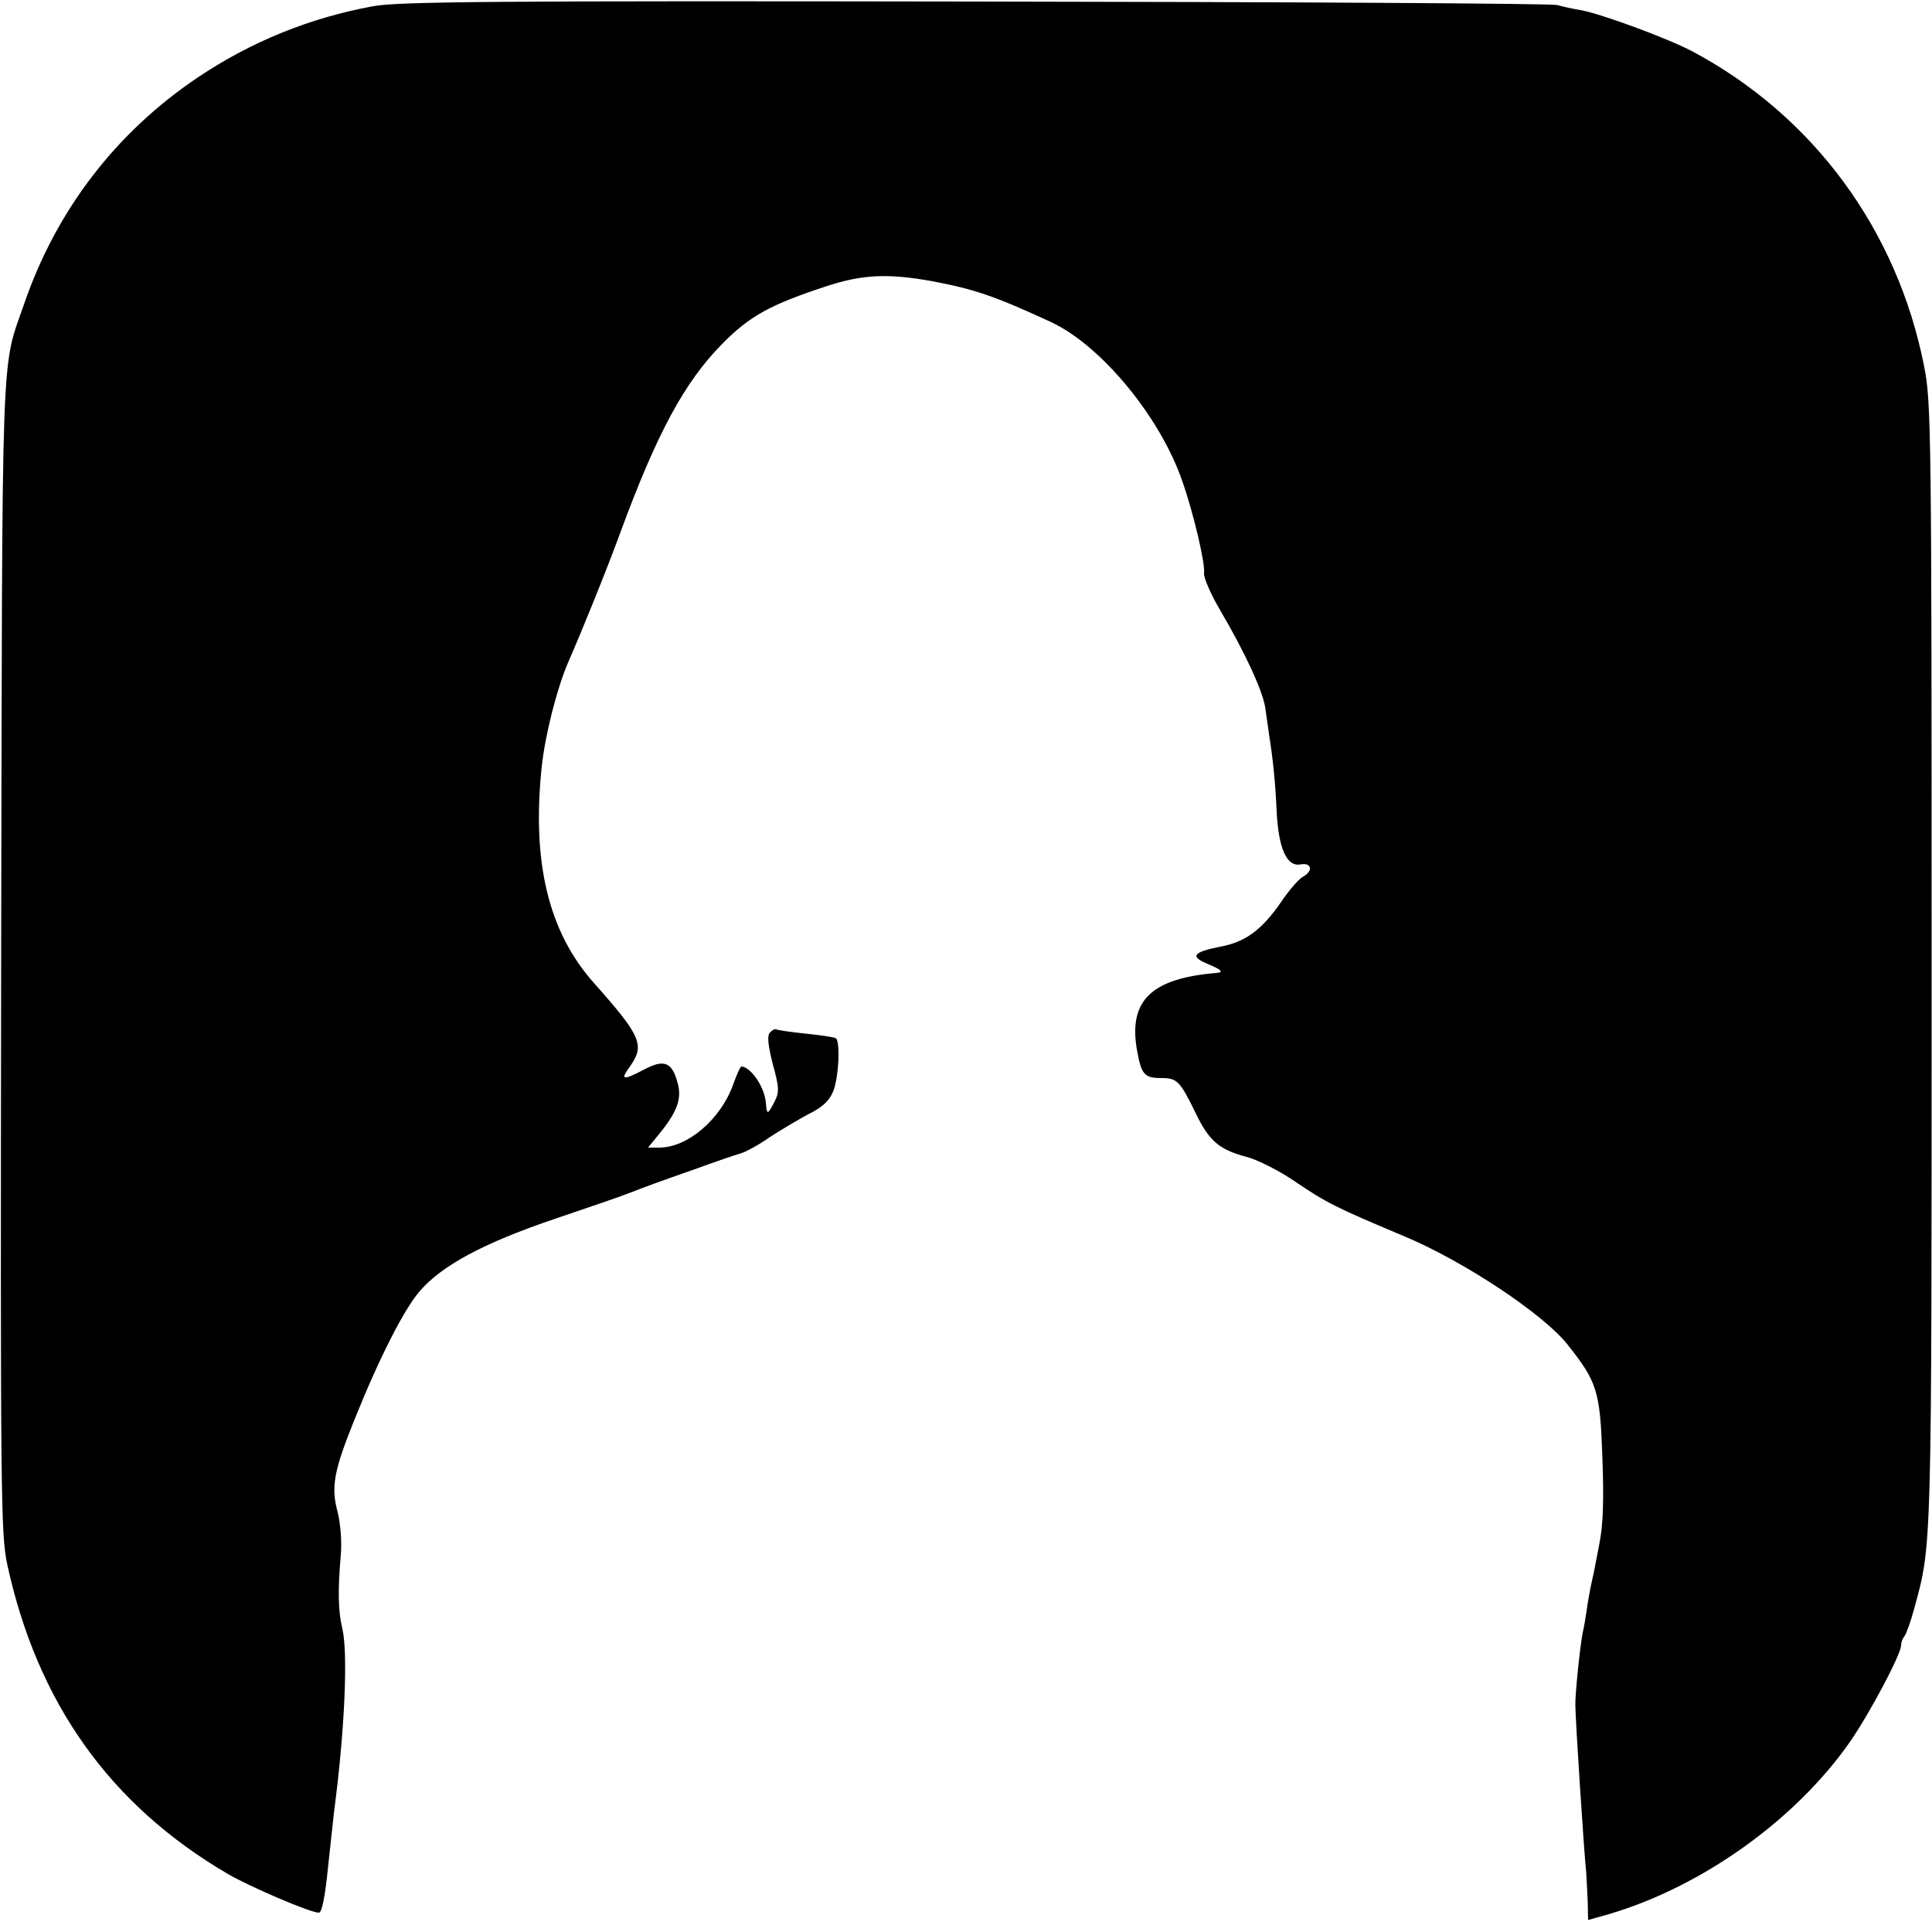
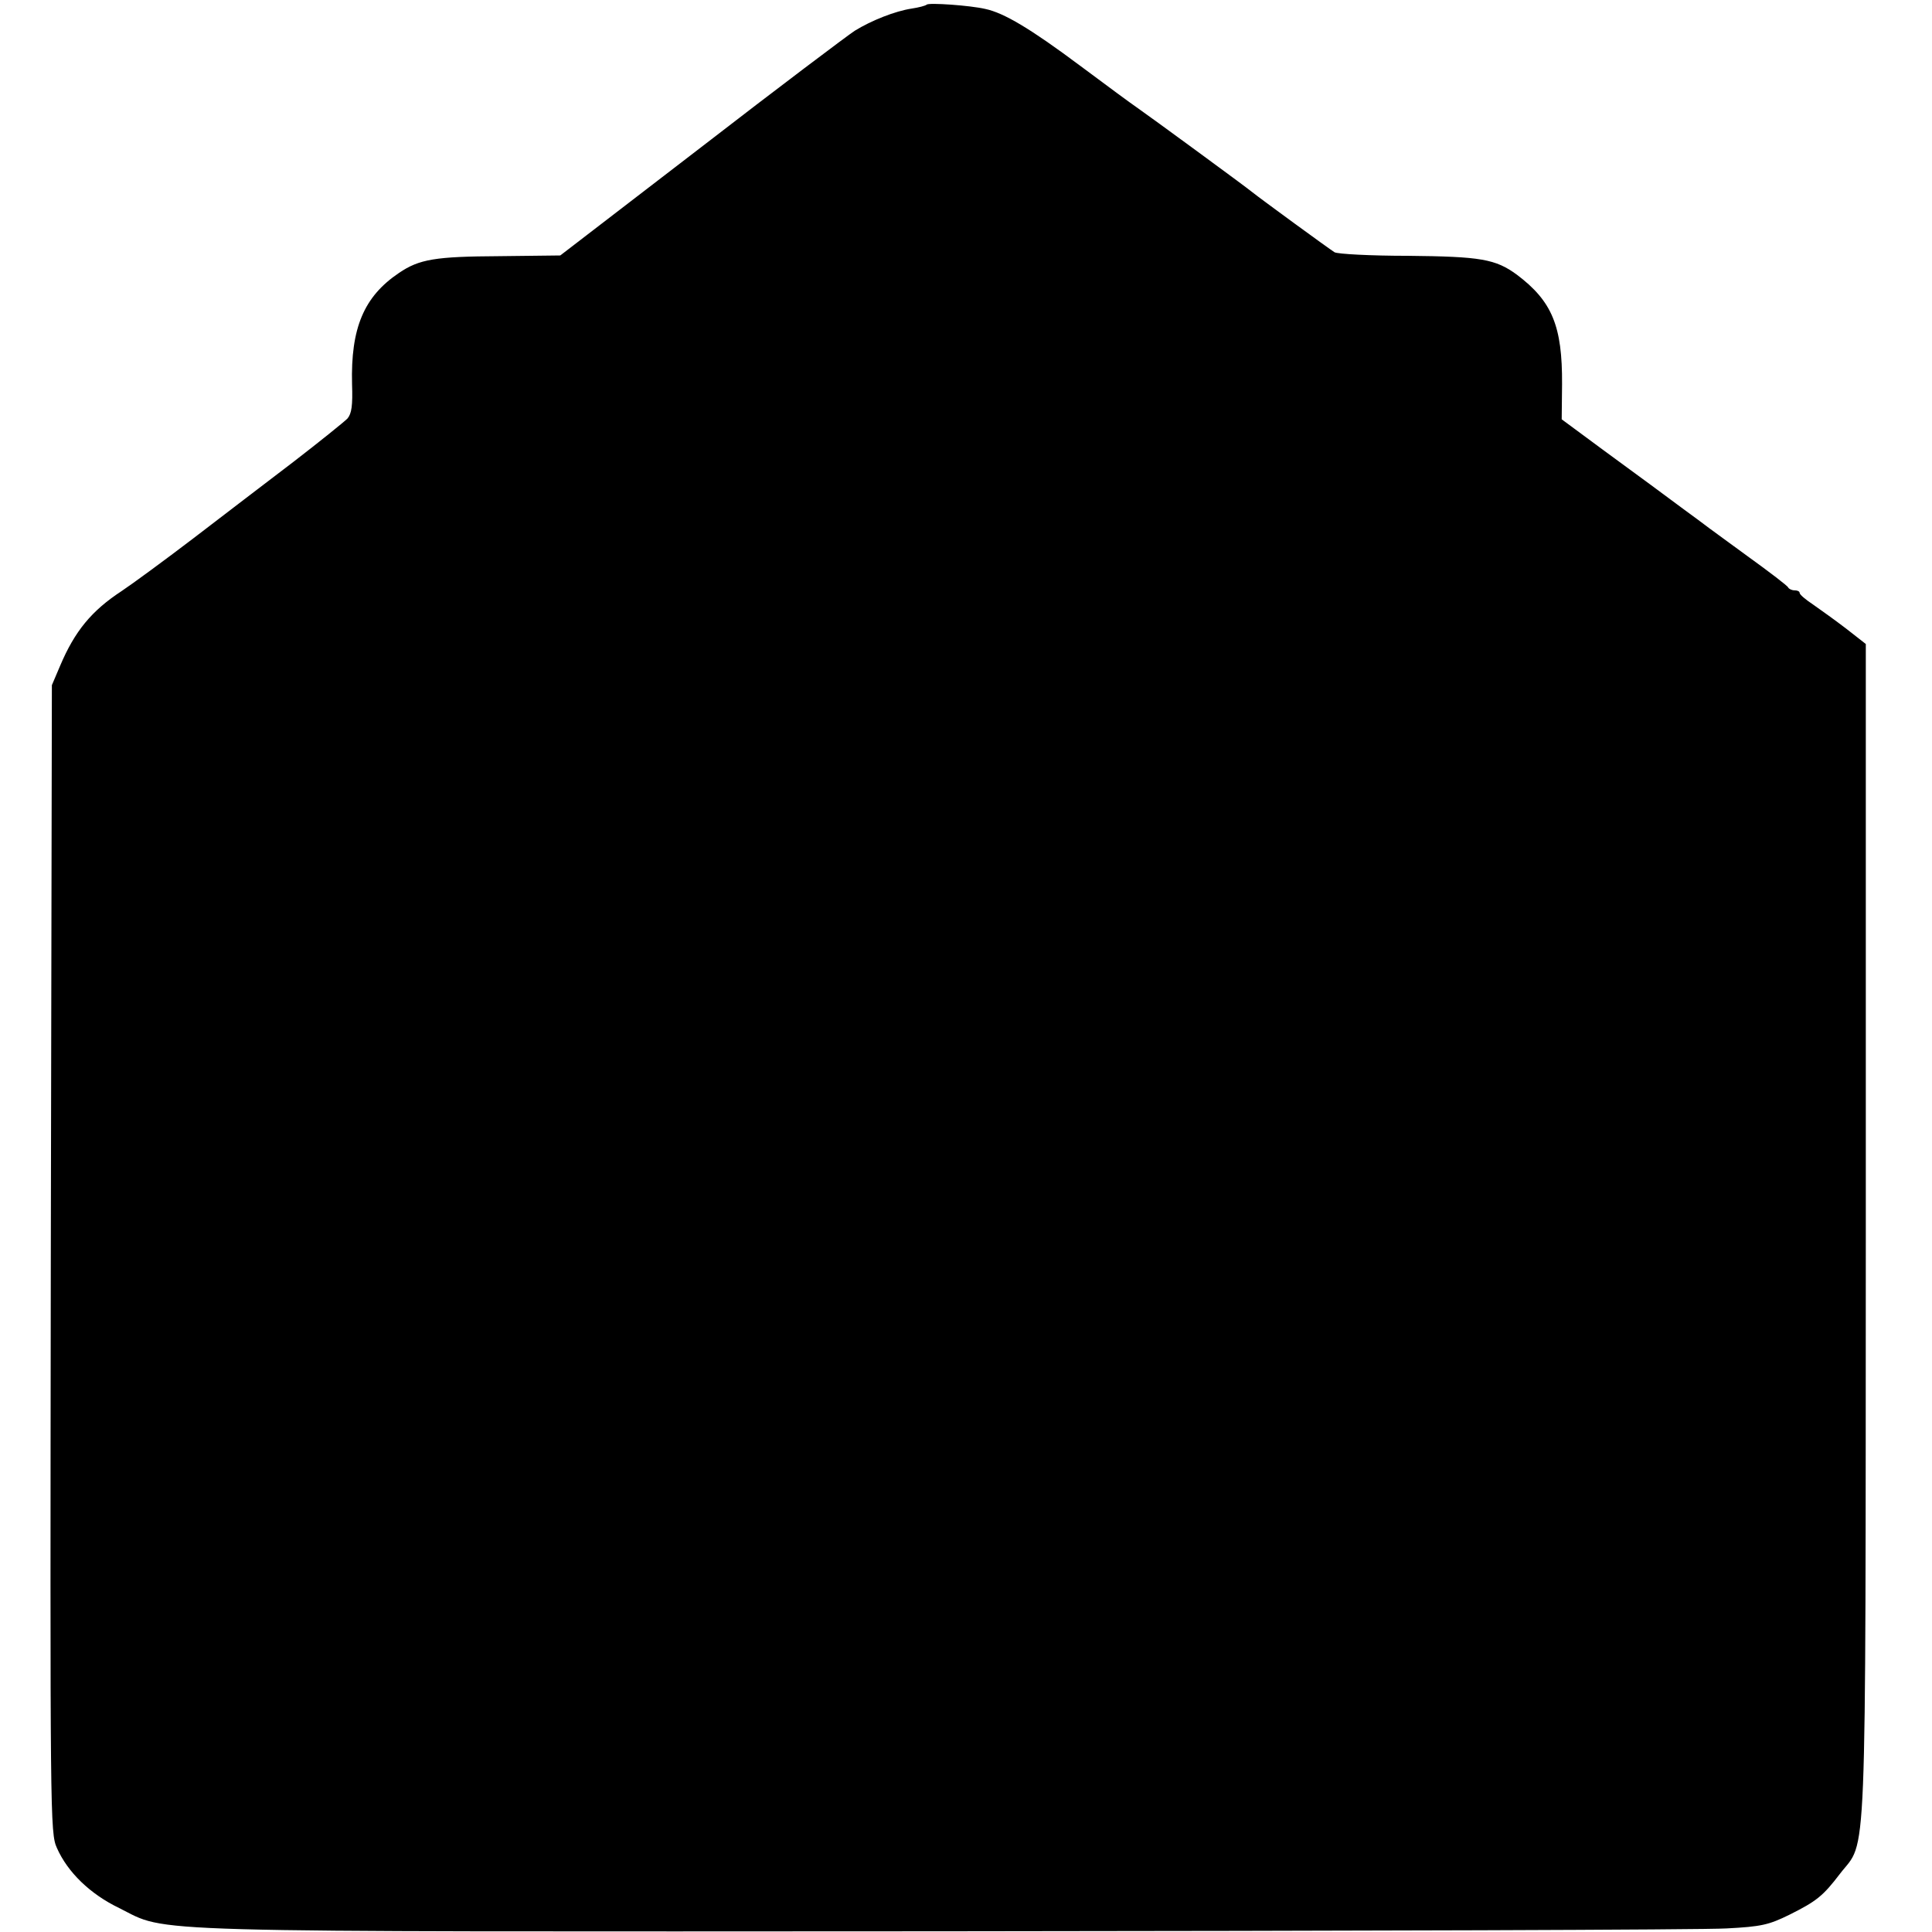
- <svg xmlns="http://www.w3.org/2000/svg" version="1.0" width="500pt" height="500pt" viewBox="0 0 500 500" preserveAspectRatio="xMidYMid meet">
-   <g transform="translate(0,500) scale(0.1,-0.1)" fill="#000000" stroke="none">
-     <path d="M966 4984 c-164 -30 -317 -92 -455 -185 -211 -142 -365 -343 -448 -584 -61 -177 -57 -61 -60 -1690 -2 -1414 -1 -1494 16 -1575 78 -357 265 -621 571 -800 57 -33 213 -100 235 -100 8 0 16 39 24 118 7 64 14 131 16 147 27 205 36 406 21 470 -11 45 -12 100 -4 191 3 35 -1 81 -8 110 -18 65 -10 108 43 239 65 162 128 285 168 332 58 68 166 126 352 189 92 31 179 61 193 67 52 20 68 26 165 60 55 20 110 39 122 42 13 4 47 22 75 42 29 19 75 46 101 60 35 17 53 34 63 58 15 36 19 131 7 138 -5 3 -39 8 -78 12 -38 4 -73 9 -76 11 -4 2 -11 -2 -17 -9 -7 -8 -4 -34 8 -81 17 -62 17 -73 4 -98 -18 -34 -19 -34 -22 -2 -3 40 -38 92 -63 94 -3 0 -13 -22 -22 -48 -33 -90 -118 -162 -191 -162 l-29 0 27 33 c48 58 61 93 50 133 -14 55 -35 64 -87 36 -56 -29 -63 -28 -36 9 38 54 28 78 -93 214 -119 133 -162 314 -136 561 9 84 40 204 68 269 38 87 98 235 134 333 96 261 167 393 266 493 71 72 125 101 268 148 94 31 160 34 276 13 110 -21 162 -39 305 -105 130 -60 284 -246 341 -413 29 -82 60 -215 56 -238 -1 -11 17 -53 41 -94 65 -110 113 -214 118 -257 3 -21 7 -50 9 -64 11 -68 17 -133 20 -202 5 -95 26 -143 62 -136 29 5 33 -17 6 -32 -11 -6 -36 -35 -57 -66 -50 -72 -92 -103 -157 -115 -70 -14 -79 -25 -34 -44 38 -16 44 -22 24 -24 -168 -14 -227 -71 -206 -197 12 -67 19 -75 65 -75 39 0 47 -8 87 -90 35 -73 61 -95 132 -114 28 -7 85 -36 126 -64 81 -55 105 -67 281 -141 154 -64 362 -202 424 -281 77 -97 84 -120 90 -293 4 -110 2 -174 -8 -223 -16 -84 -14 -73 -22 -109 -3 -16 -9 -46 -11 -65 -3 -19 -7 -44 -10 -55 -7 -37 -20 -160 -19 -190 1 -48 22 -373 28 -430 1 -16 3 -51 4 -77 l1 -47 53 15 c242 71 485 245 626 448 52 76 131 225 131 248 0 8 4 18 9 24 4 5 16 37 25 71 46 169 45 137 45 1668 0 1371 -1 1455 -19 1545 -69 354 -287 651 -602 818 -63 33 -233 96 -288 106 -19 3 -46 9 -60 13 -14 4 -691 8 -1505 9 -1245 2 -1493 0 -1559 -12z" />
+ <svg xmlns="http://www.w3.org/2000/svg" version="1.0" width="540pt" height="540pt" viewBox="0 0 540 540" preserveAspectRatio="xMidYMid meet">
+   <g transform="translate(0,540) scale(0.1,-0.1)" fill="#000000" stroke="none">
+     <path d="M2590 5387 c-3 -3 -22 -8 -42 -11 -46 -7 -112 -33 -159 -62 -20 -13 -214 -159 -430 -326 l-393 -302 -170 -2 c-178 -1 -224 -8 -281 -47 -98 -66 -135 -154 -131 -311 2 -59 -1 -82 -13 -96 -9 -9 -77 -64 -151 -121 -74 -56 -200 -153 -280 -214 -80 -61 -170 -127 -200 -147 -84 -55 -131 -112 -172 -209 l-23 -54 -3 -1603 c-2 -1564 -2 -1605 17 -1647 30 -68 93 -129 174 -168 141 -70 7 -66 2307 -65 1141 1 2125 4 2186 8 97 5 118 10 175 38 76 38 94 52 142 115 76 99 71 -33 72 1800 l0 1637 -55 43 c-30 23 -72 53 -92 67 -21 14 -38 28 -38 33 0 4 -6 7 -14 7 -8 0 -16 4 -18 8 -1 4 -52 43 -113 87 -60 44 -114 83 -120 88 -5 4 -35 26 -65 48 -67 50 -77 57 -220 162 l-115 85 1 98 c1 163 -28 232 -126 306 -60 44 -101 51 -305 53 -104 0 -197 5 -205 10 -16 10 -205 148 -230 168 -18 15 -291 215 -323 237 -12 8 -84 61 -159 117 -138 103 -212 147 -264 158 -43 10 -158 18 -164 12z" />
  </g>
</svg>
